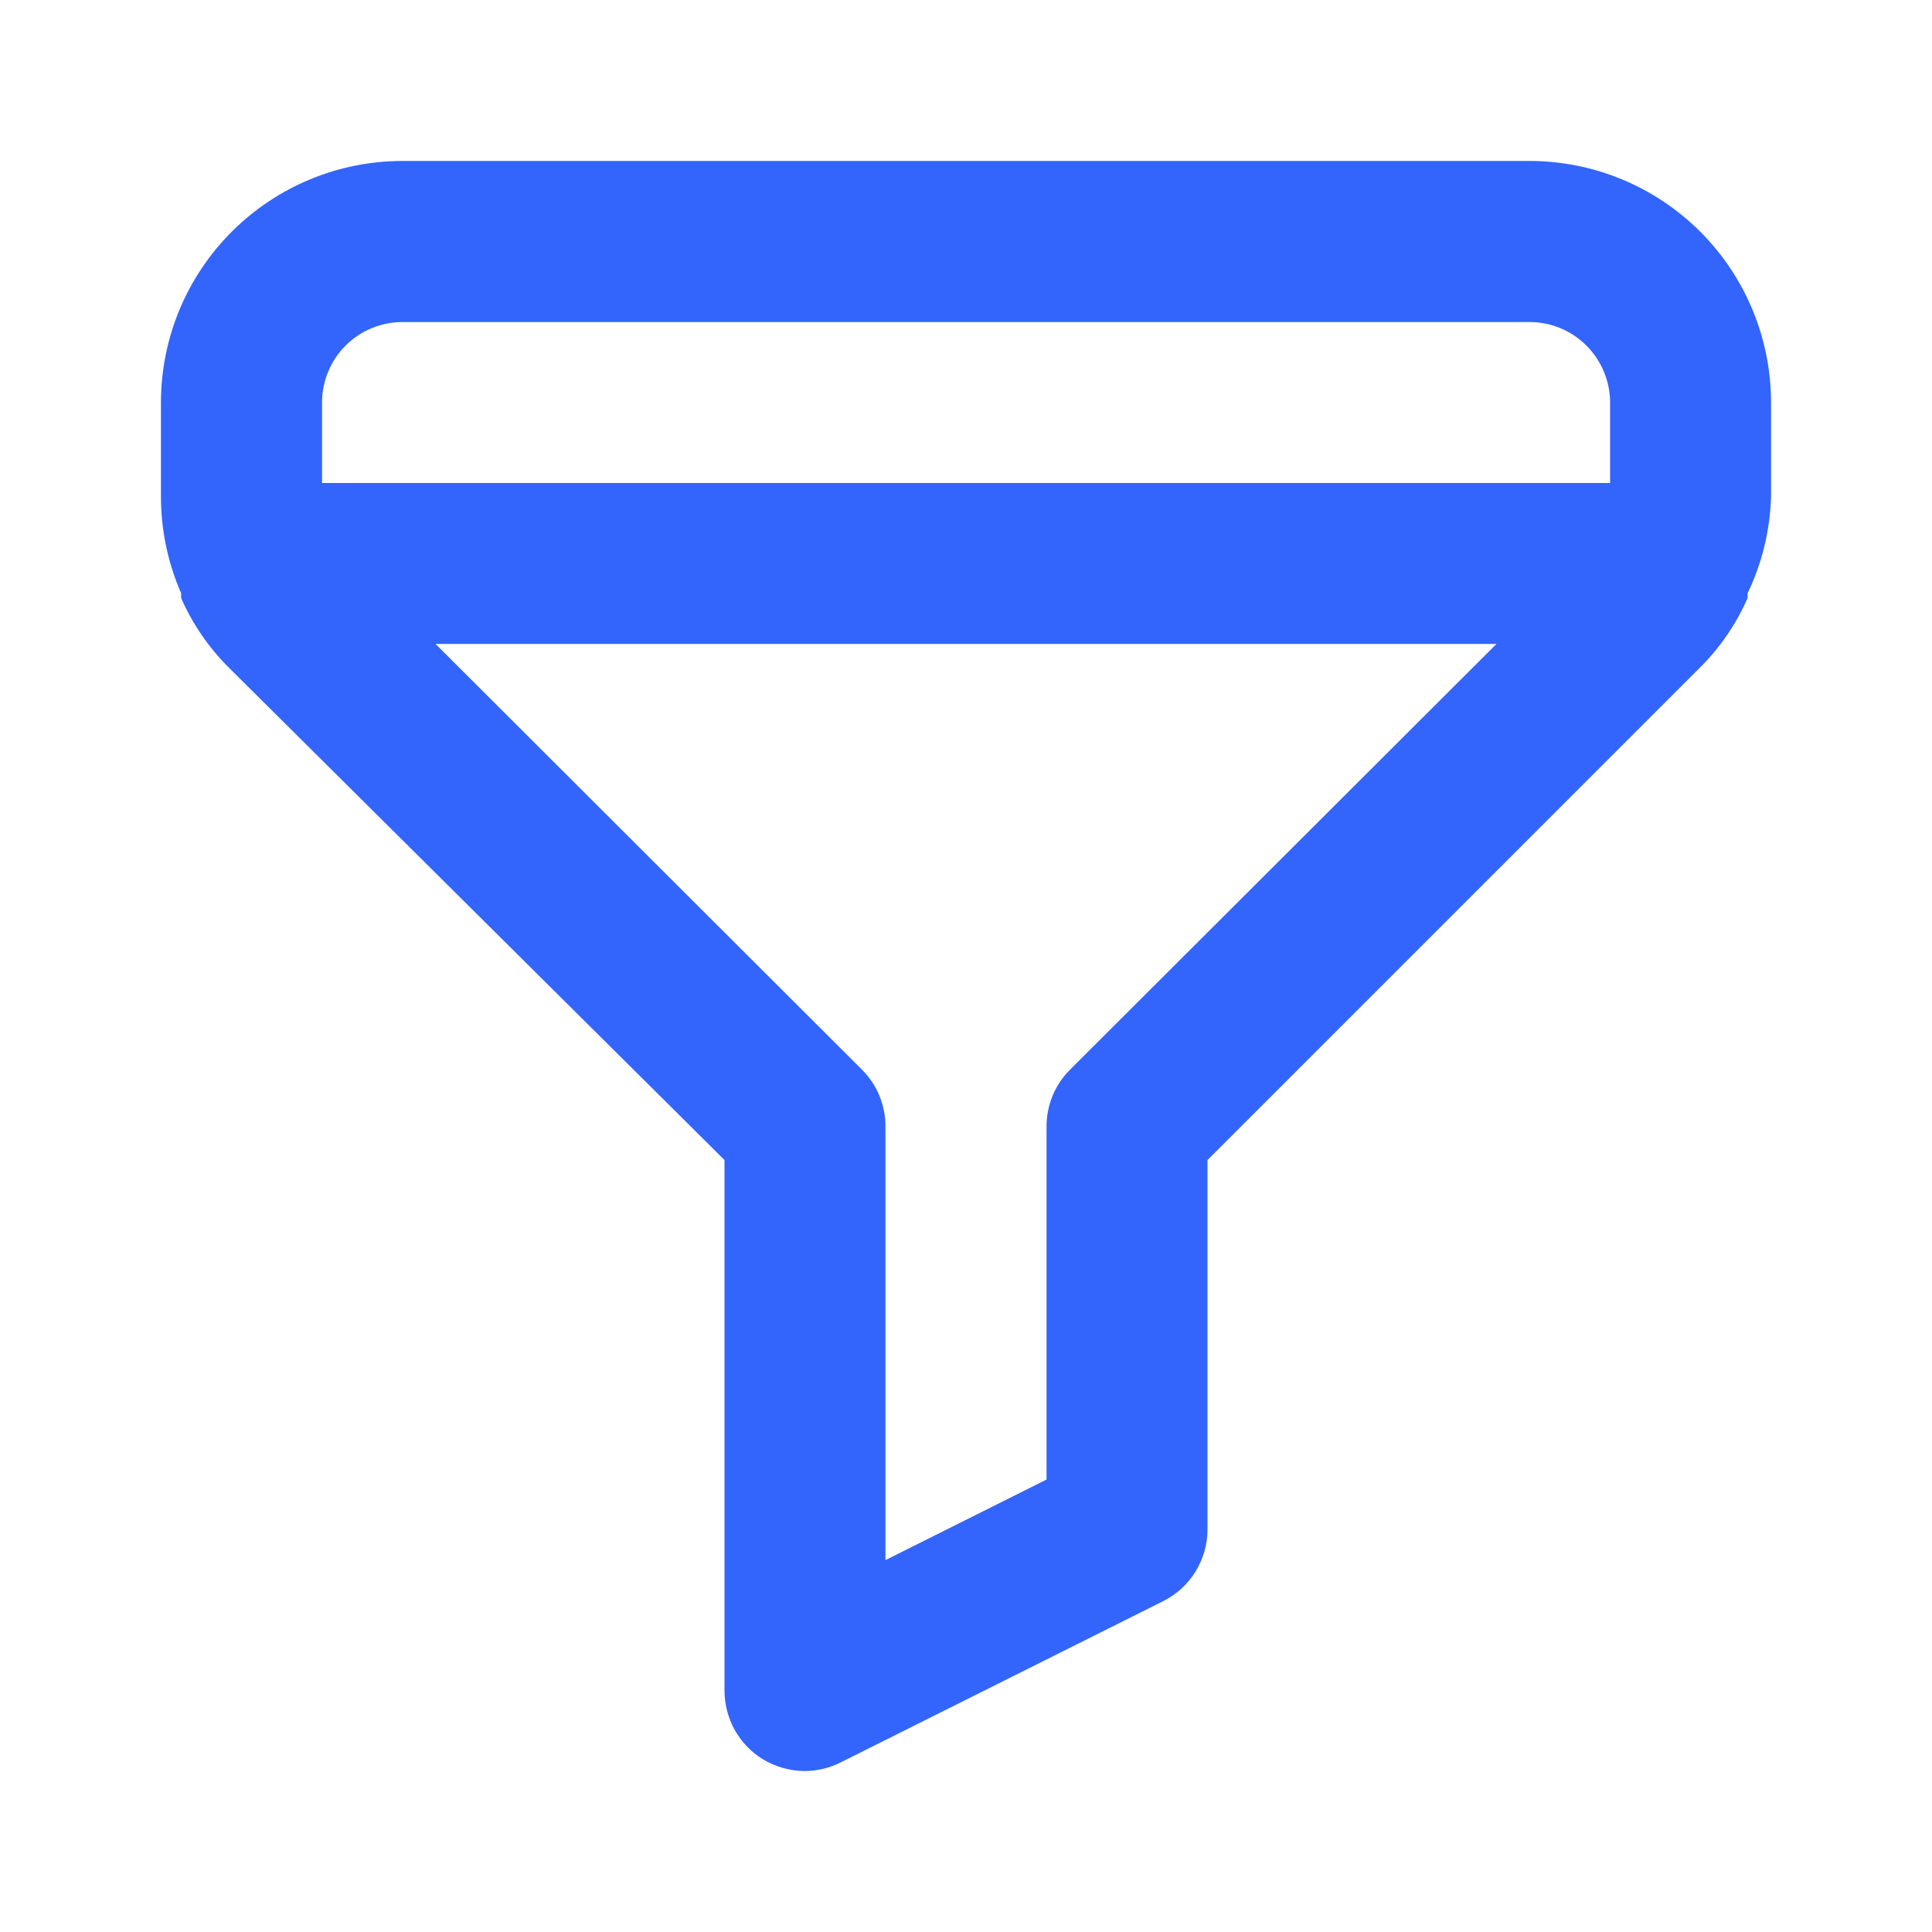
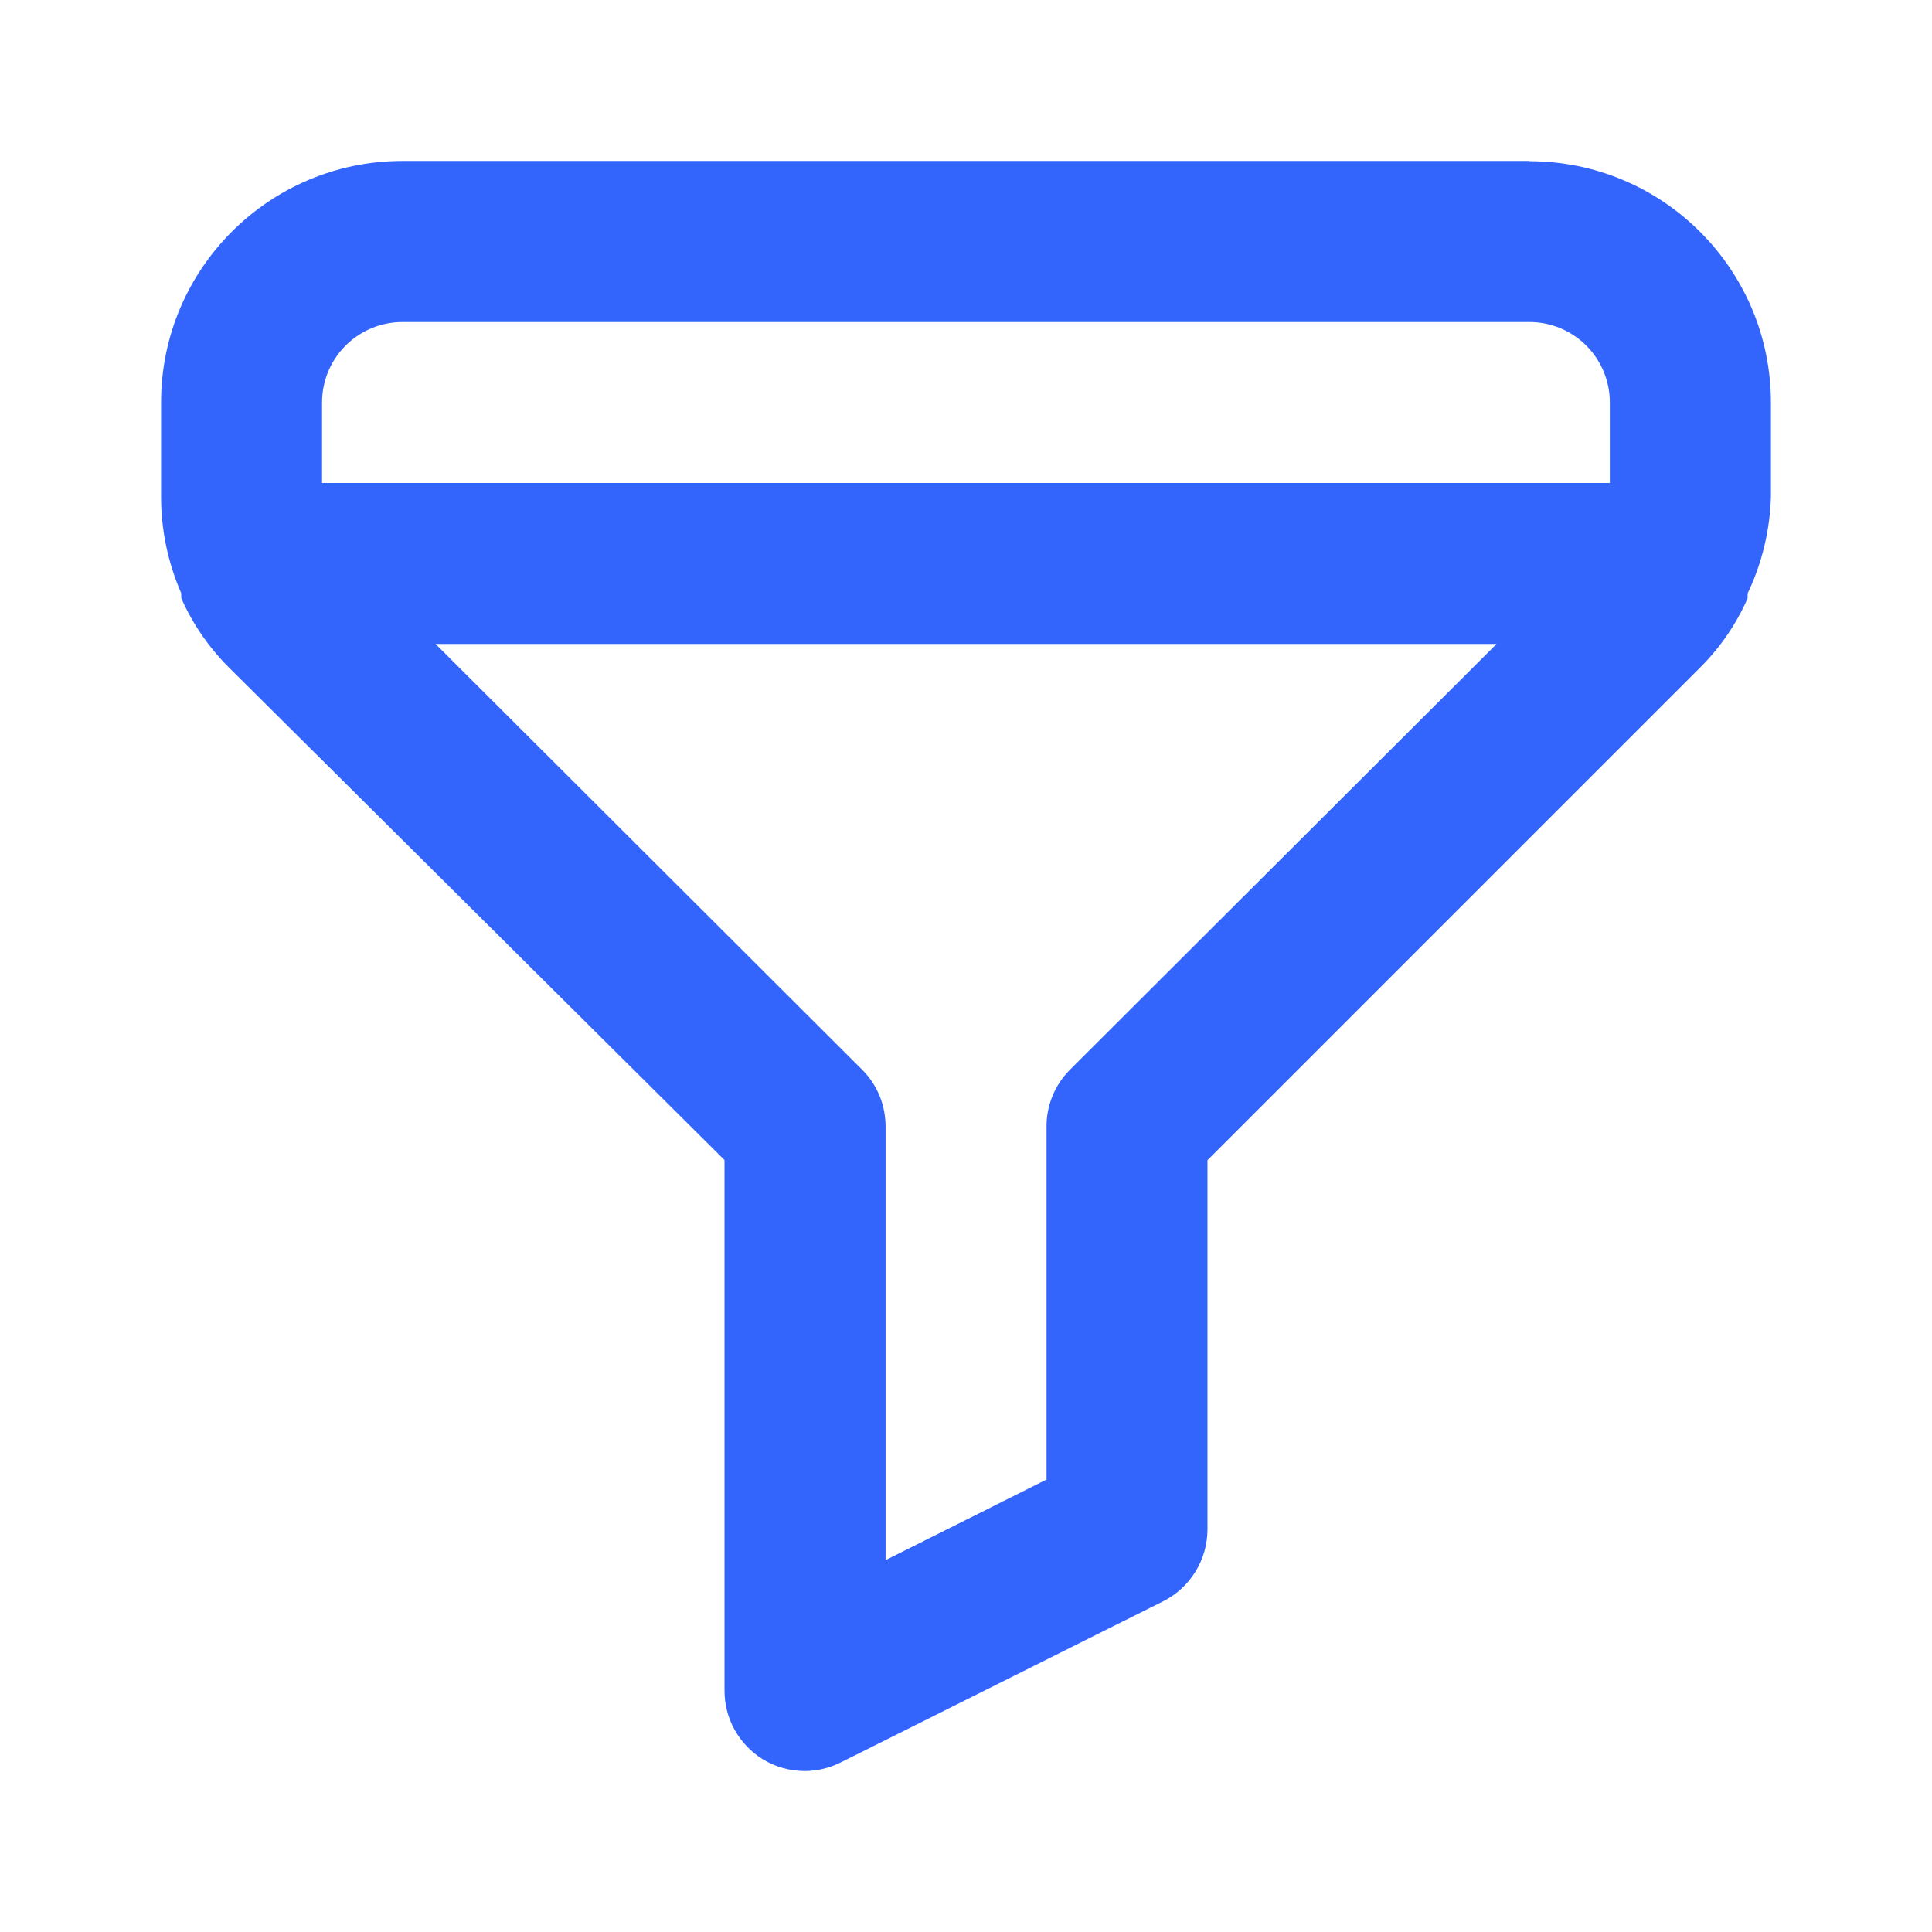
- <svg xmlns="http://www.w3.org/2000/svg" width="16" height="16" viewBox="0 0 16 16" fill="none">
-   <path d="M12.667 1.333H3.333C2.803 1.333 2.294 1.544 1.919 1.919C1.544 2.294 1.333 2.803 1.333 3.333V4.113C1.333 4.389 1.39 4.661 1.5 4.913V4.953C1.594 5.167 1.728 5.362 1.893 5.527L6 9.607V14C6 14.113 6.029 14.225 6.083 14.324C6.138 14.423 6.217 14.507 6.314 14.567C6.42 14.632 6.542 14.667 6.667 14.667C6.771 14.666 6.874 14.641 6.967 14.593L9.633 13.26C9.743 13.205 9.836 13.12 9.901 13.015C9.965 12.91 10 12.79 10 12.667V9.607L14.08 5.527C14.246 5.362 14.379 5.167 14.473 4.953V4.913C14.593 4.663 14.659 4.391 14.667 4.113V3.333C14.667 2.803 14.456 2.294 14.081 1.919C13.706 1.544 13.197 1.333 12.667 1.333ZM8.86 8.86C8.798 8.922 8.749 8.996 8.716 9.077C8.683 9.159 8.666 9.246 8.667 9.333V12.253L7.333 12.92V9.333C7.334 9.246 7.317 9.159 7.284 9.077C7.251 8.996 7.202 8.922 7.14 8.86L3.607 5.333H12.393L8.86 8.86ZM13.334 4H2.667V3.333C2.667 3.157 2.737 2.987 2.862 2.862C2.987 2.737 3.157 2.667 3.333 2.667H12.667C12.844 2.667 13.013 2.737 13.138 2.862C13.263 2.987 13.334 3.157 13.334 3.333V4Z" fill="#3365FC" />
+ <svg xmlns="http://www.w3.org/2000/svg" width="16" height="16" fill="none">
+   <path d="M12.667 1.333H3.334a2 2 0 0 0-2 2v.78a2 2 0 0 0 .167.8v.04c.094.214.228.408.393.573L6 9.607V14c0 .113.028.225.083.324s.134.183.23.243c.106.066.229.1.353.1a.67.67 0 0 0 .3-.073l2.667-1.333c.11-.055.202-.14.267-.245s.099-.225.1-.348v-3.06l4.08-4.08c.166-.165.299-.359.393-.573v-.04a2 2 0 0 0 .193-.8v-.78a2 2 0 0 0-2-2zM8.86 8.86c-.062.062-.111.136-.144.217s-.05.168-.049.256v2.92l-1.333.667V9.333c0-.088-.016-.175-.049-.256s-.082-.155-.144-.217L3.607 5.333h8.787L8.86 8.86zM13.334 4H2.667v-.667c0-.177.07-.346.195-.471s.295-.195.471-.195h9.333c.177 0 .346.07.471.195s.195.295.195.471V4z" fill="#3365fc" />
</svg>
